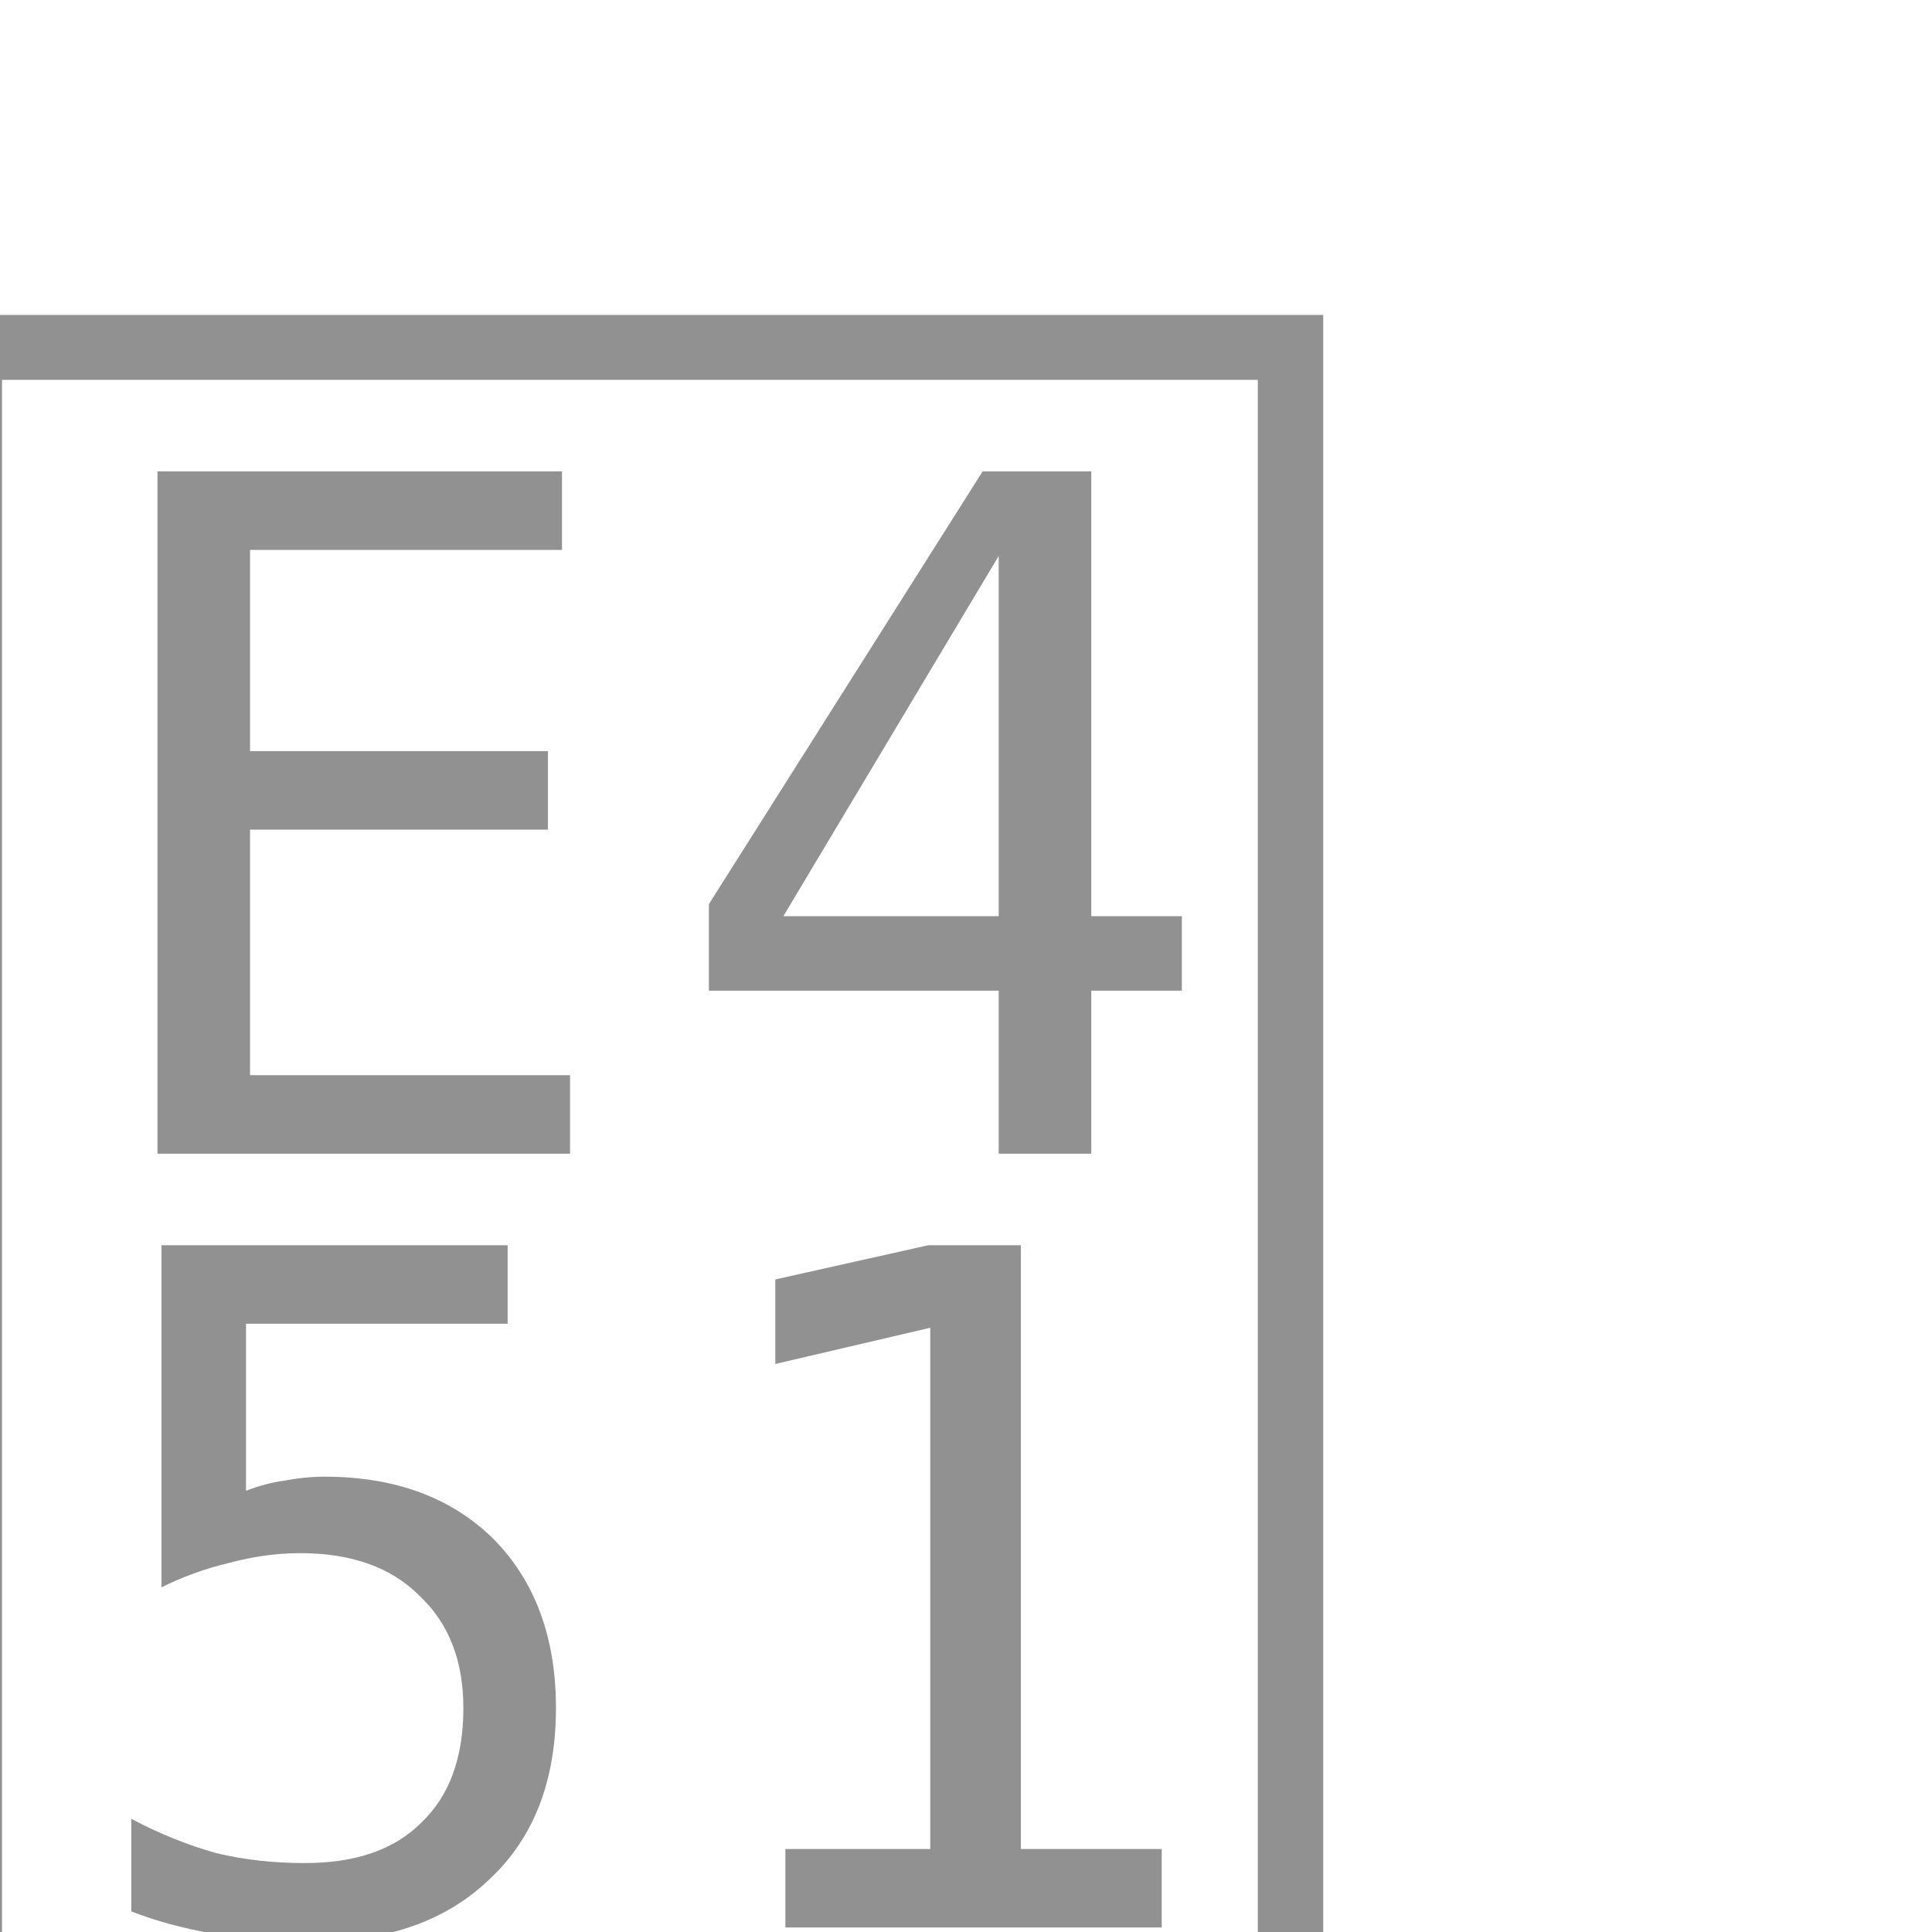
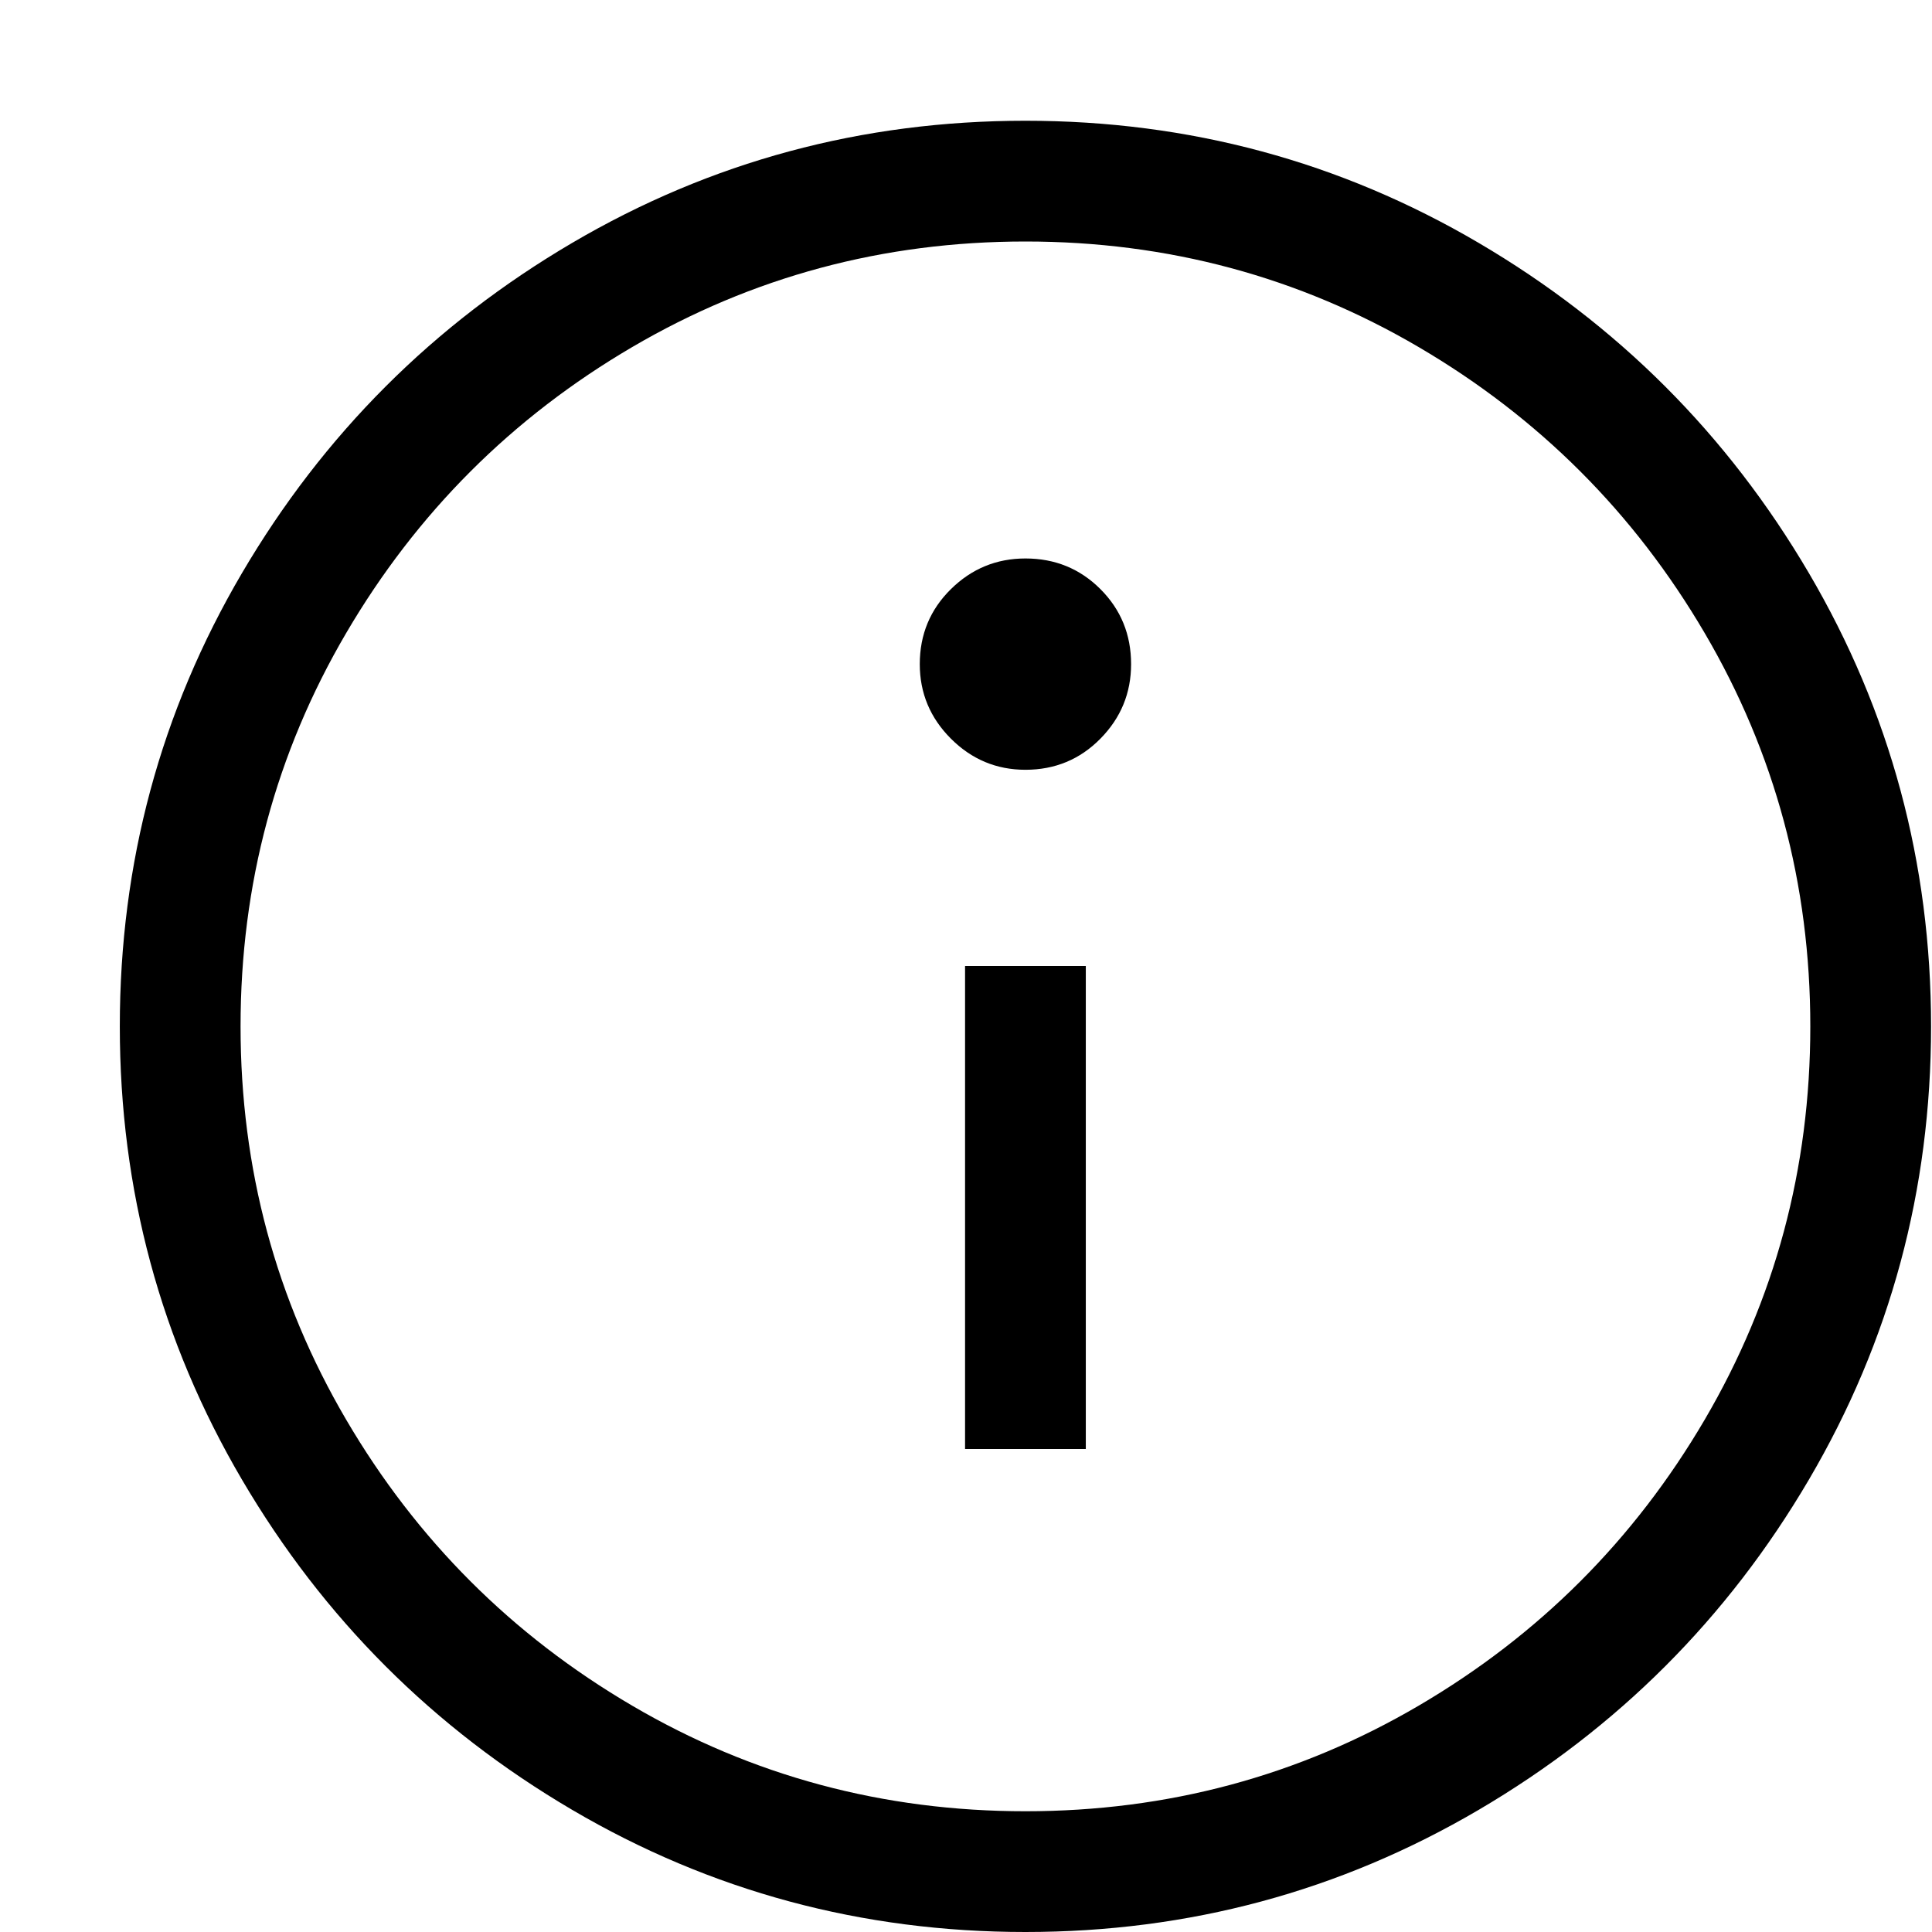
- <svg xmlns="http://www.w3.org/2000/svg" width="15px" height="15px" viewBox="0 0 15 15" version="1.1">
-   <g id="~-Symbols" stroke="none" stroke-width="1" fill="none" fill-rule="evenodd" font-family="TeamsAssets-Light, Teams Assets" font-weight="300">
-     <g id="Header" transform="translate(-340, -25)">
-       <g id="Group-2">
-         <g id="Group" transform="translate(304, 17)">
-           <g id="Icon/Brand-Filled-Copy" transform="translate(35, 0)">
-             <text id="↳-22px" font-size="22" />
-             <text id="↳-16px" font-size="16" fill="#929191">
-               <tspan x="0" y="22.964"></tspan>
-             </text>
-             <text id="↳-12px" font-size="12" />
-           </g>
-         </g>
-       </g>
-     </g>
-   </g>
+ <svg xmlns="http://www.w3.org/2000/svg" viewBox="0 0 2048 2048">
+   <path d="M1567.5 257.5q220.5 129.5 350 350T2047 1088t-129.5 480.5-350 350T1087 2048t-480.5-129.5-350-350T127 1088t129.5-480.5 350-350T1087 128t480.5 129.5zM1151 1536h-128v-512h128v512zM670 368Q479 480 367 671t-112 417 112 417 303 303 417 112 417-112 303-303 112-417-112-417-303-303-417-112-417 112zm496.5 256.5Q1199 657 1199 704q0 46-32.5 79t-79.5 33q-46 0-79-33t-33-79q0-47 33-79.5t79-32.5q47 0 79.5 32.5z" />
</svg>
